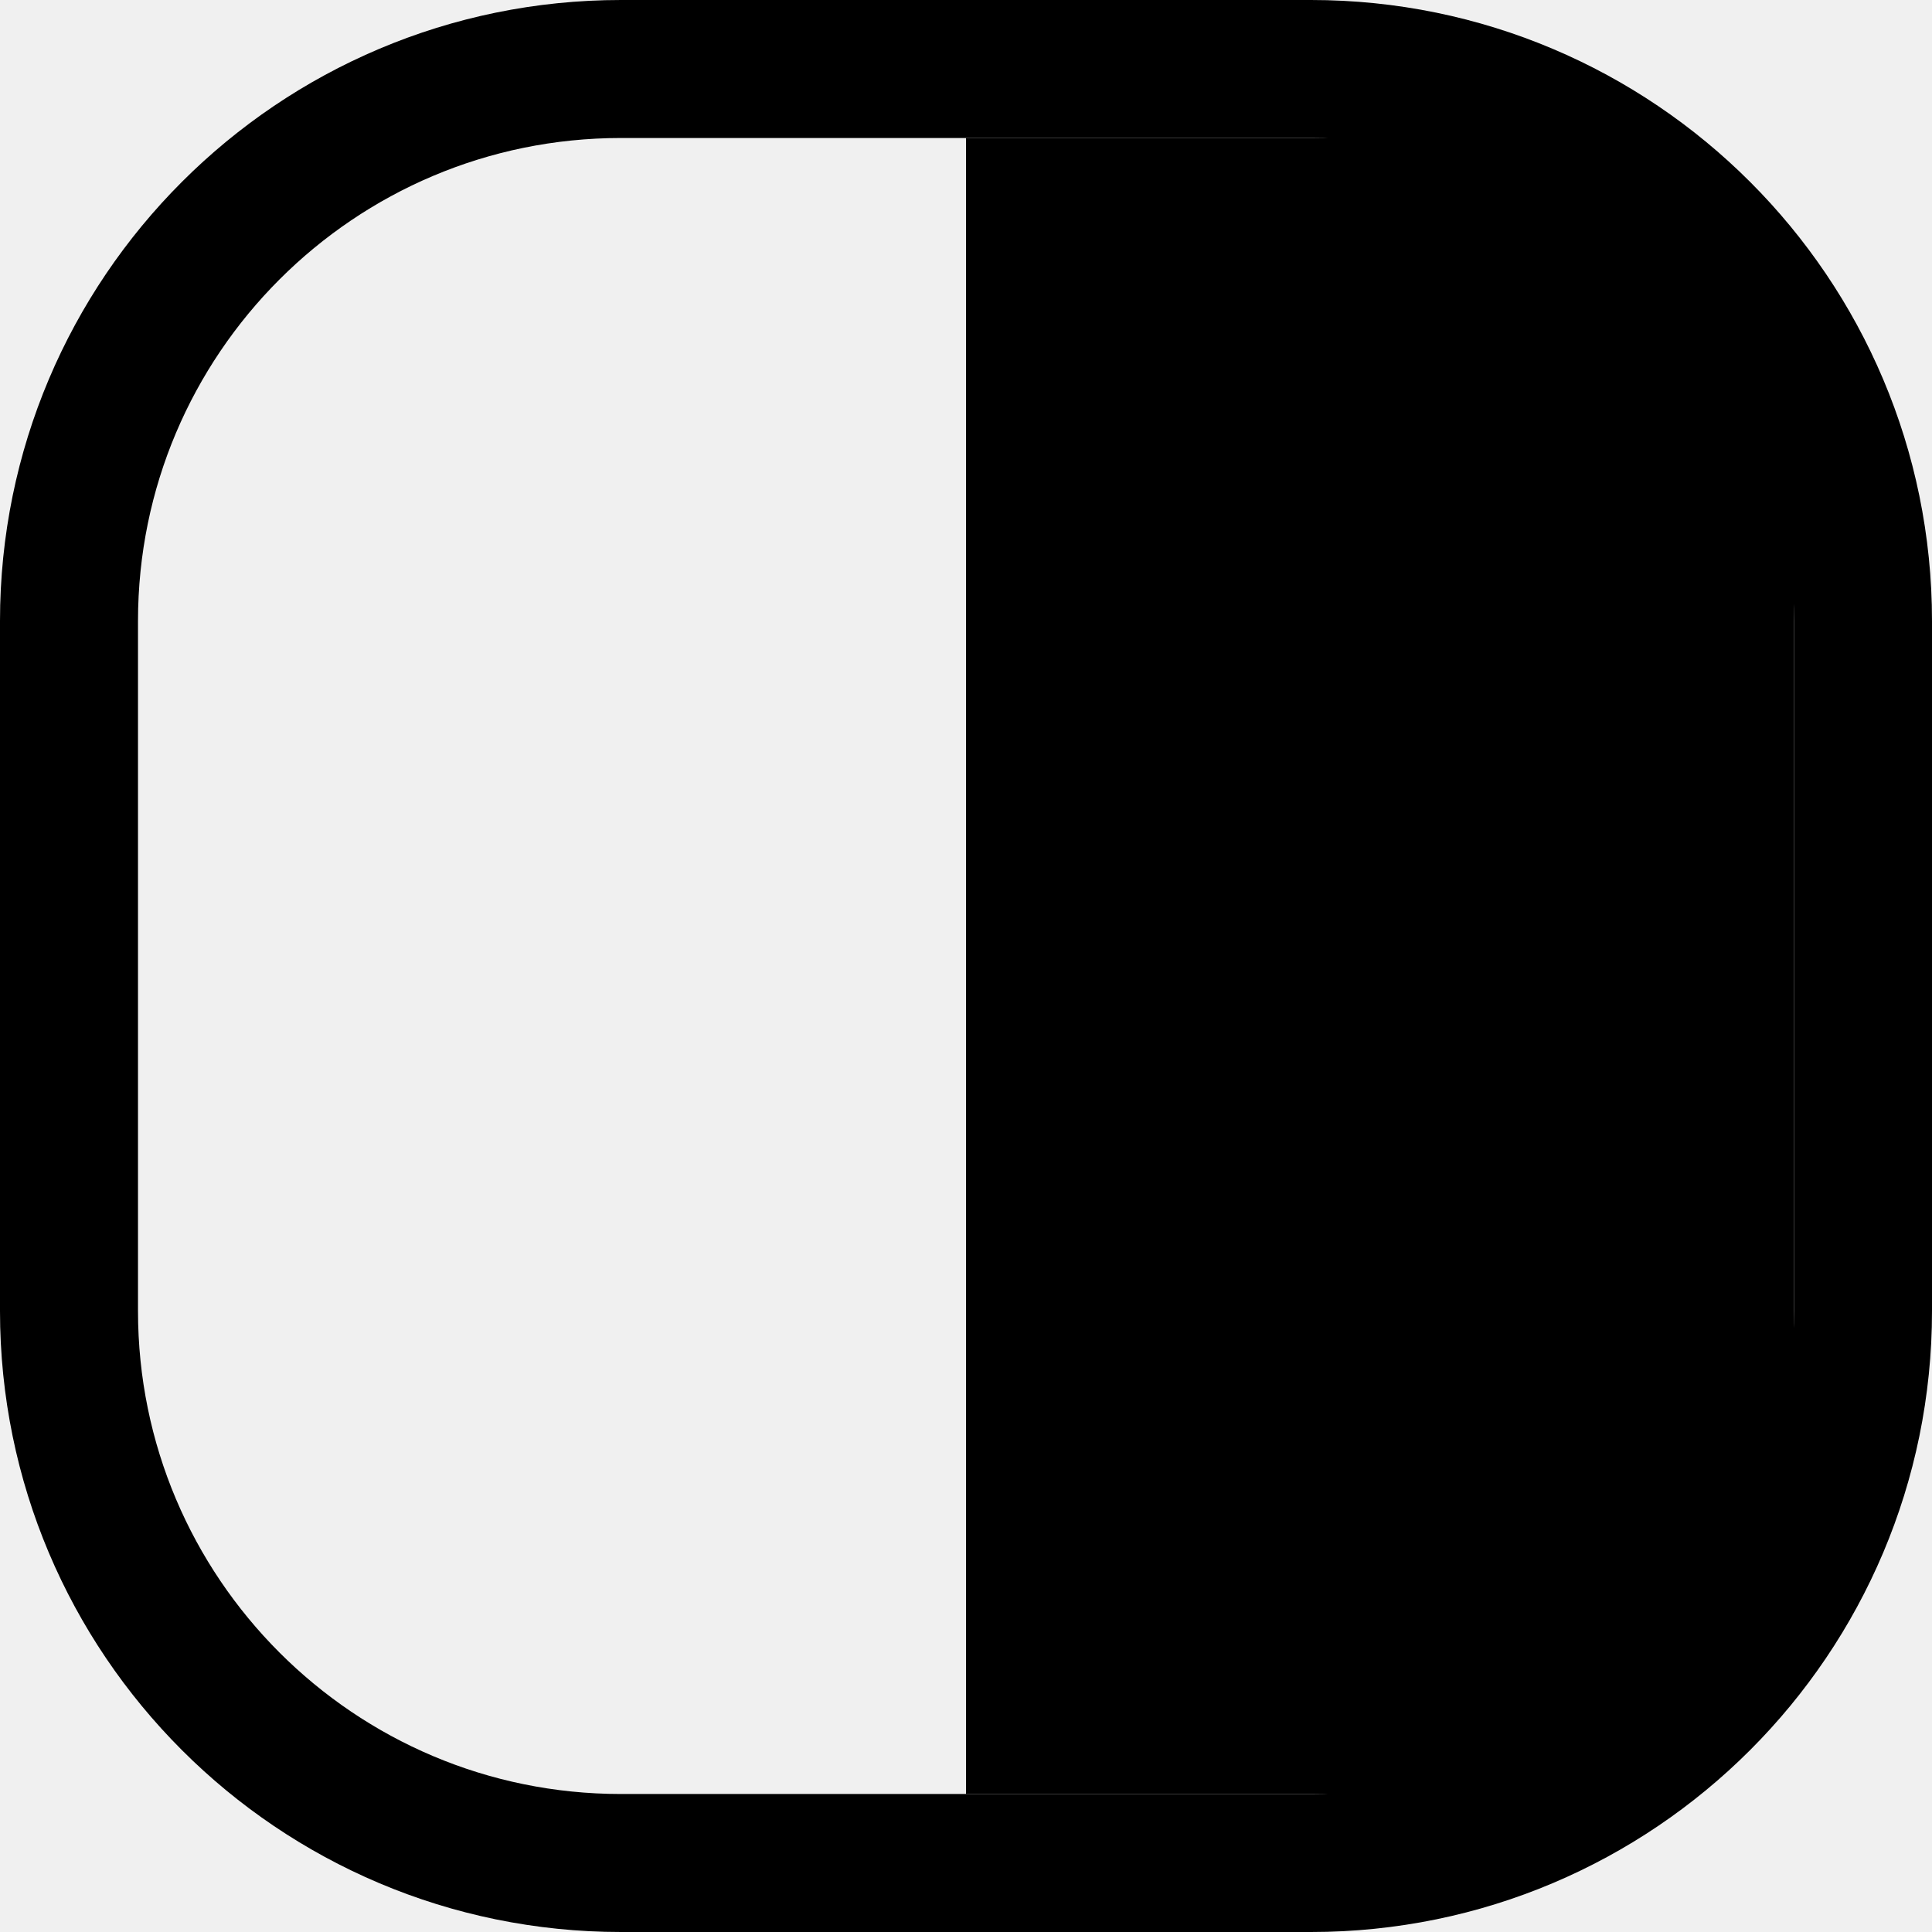
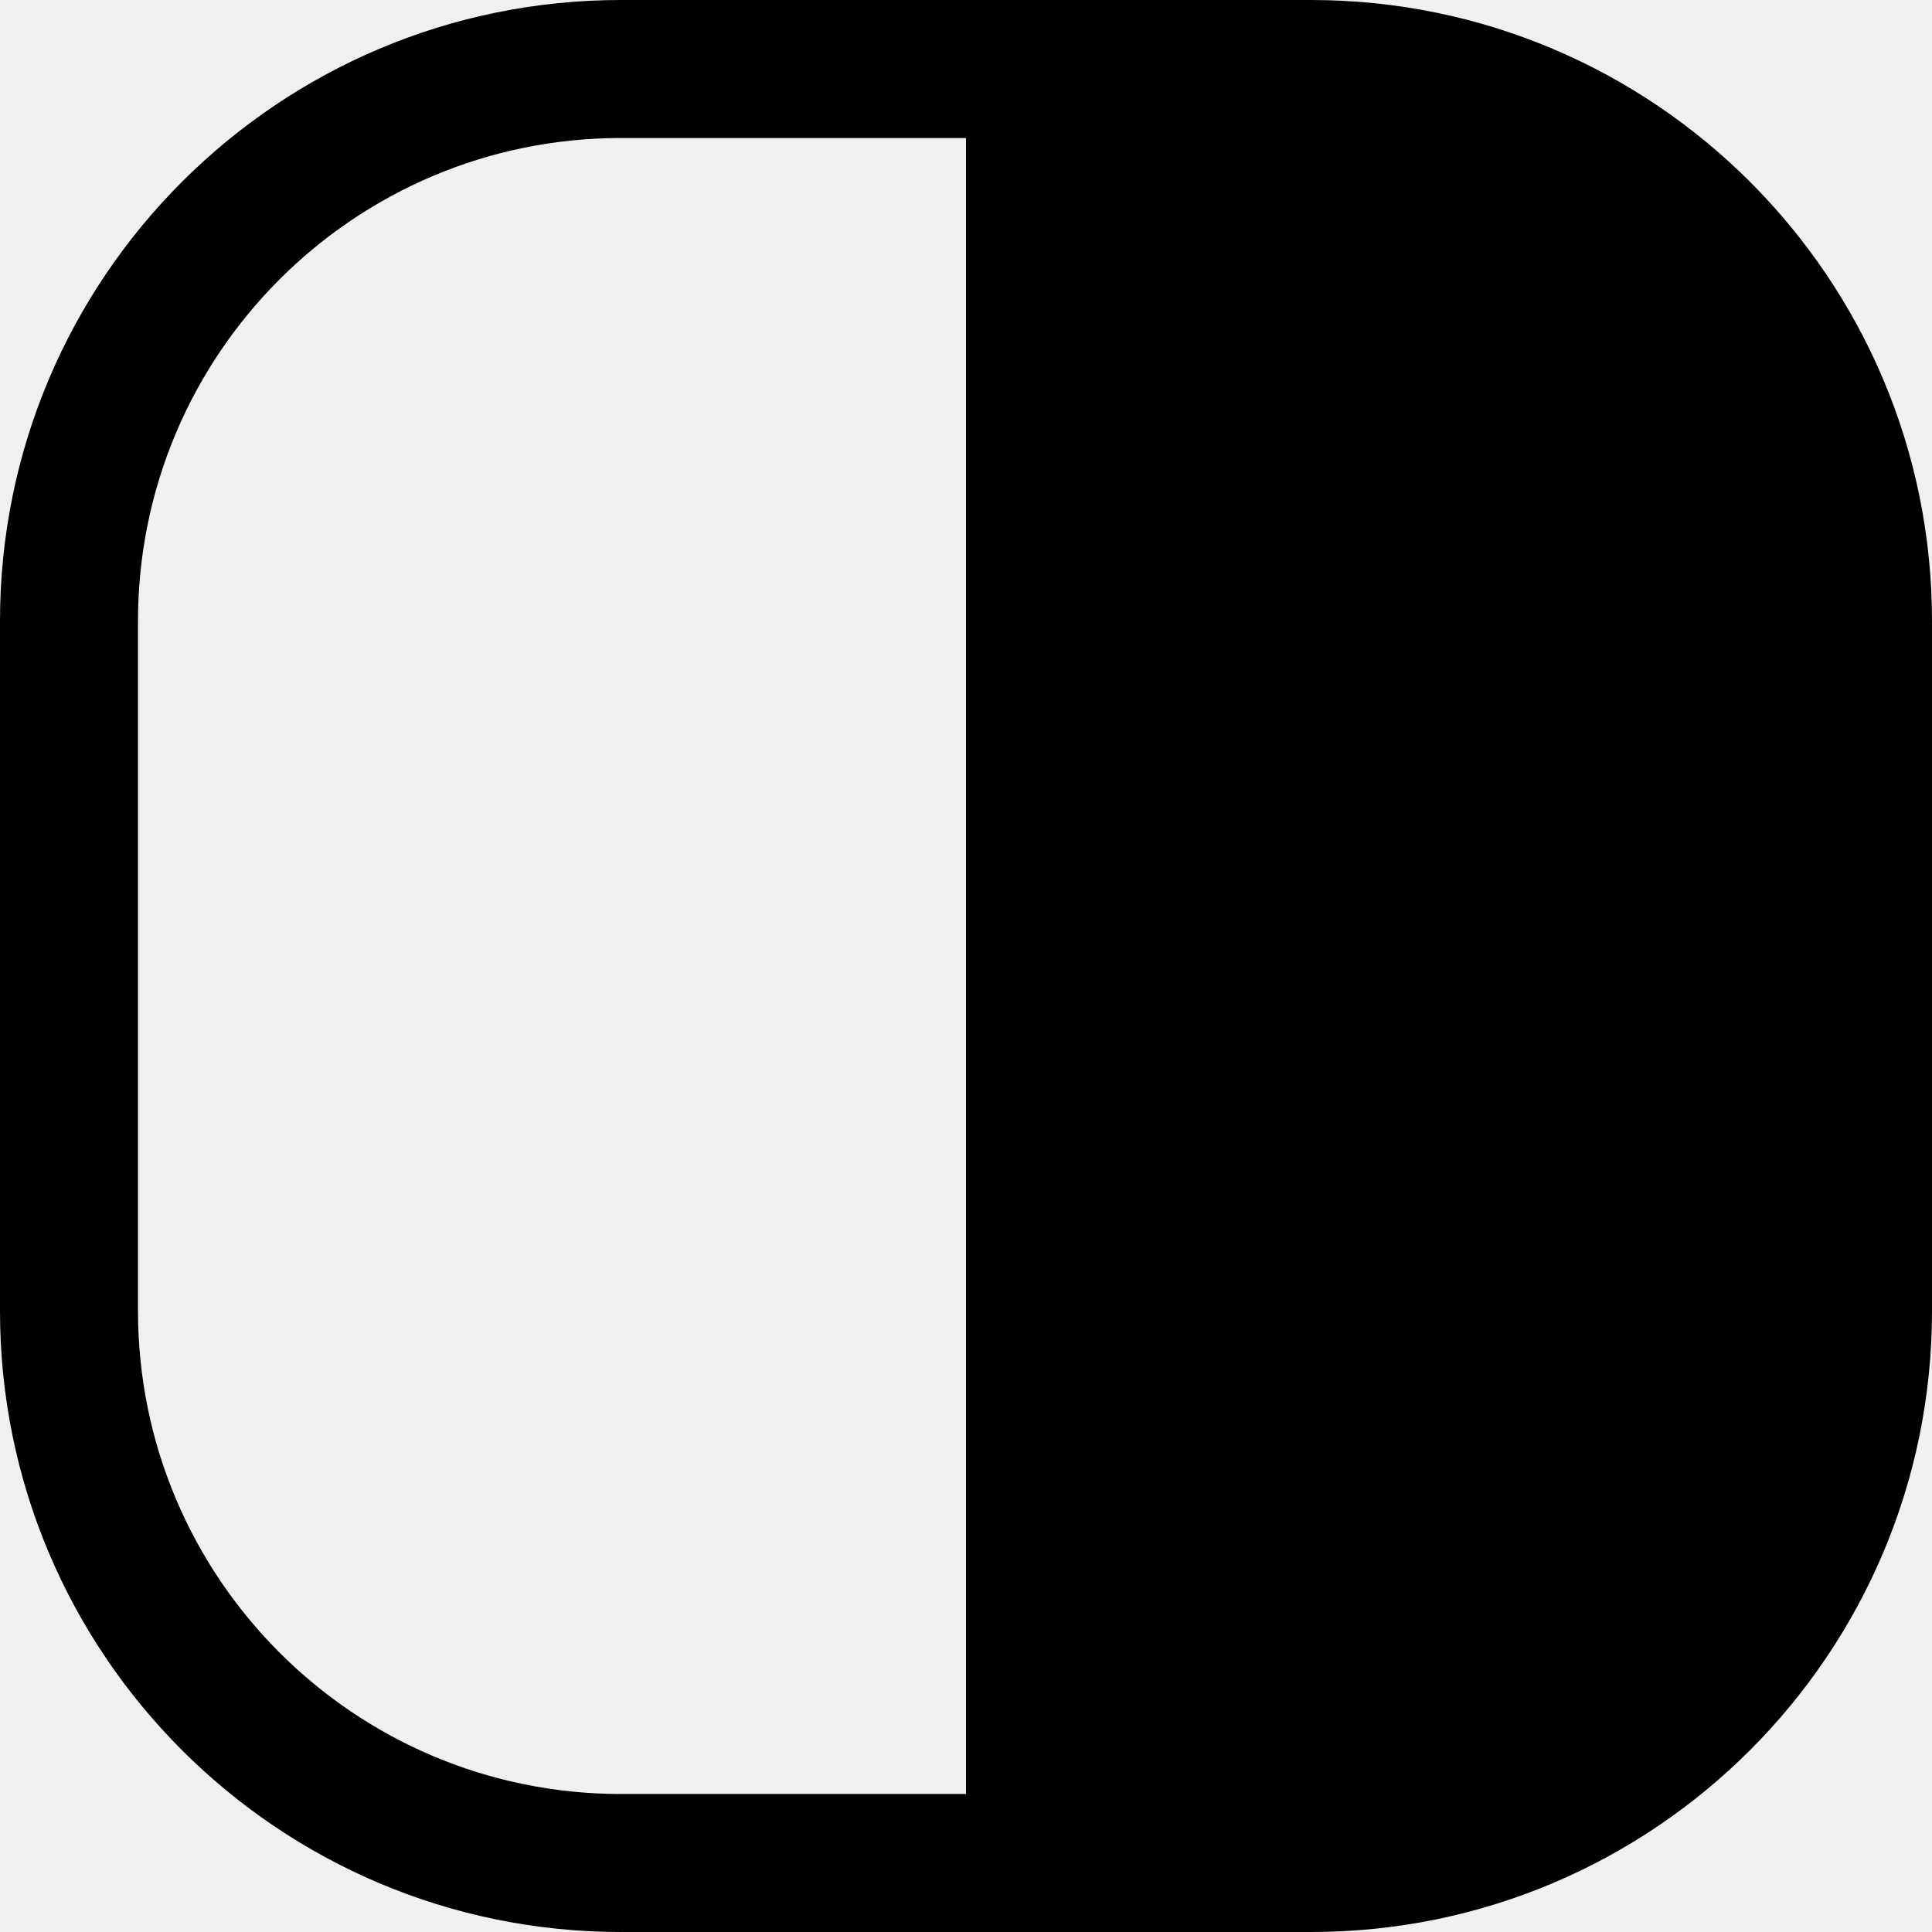
<svg xmlns="http://www.w3.org/2000/svg" width="14" height="14" viewBox="0 0 14 14" fill="none">
-   <path d="M0.5 4.5V9.5C0.5 11.709 2.291 13.5 4.5 13.5H9.5C11.709 13.5 13.5 11.709 13.5 9.5V4.5C13.5 2.291 11.709 0.5 9.5 0.5H4.5C2.291 0.5 0.5 2.291 0.5 4.5Z" stroke="black" stroke-linecap="round" />
-   <mask id="path-2-inside-1_1970_66425" fill="white">
-     <path d="M7 1V13L10 13C11.657 13 13 11.657 13 10L13 4C13 2.343 11.657 1 10 1L7 1Z" />
-   </mask>
-   <path d="M7 13H9.18674e-06V20L7 20L7 13ZM7 1L7 -6L9.18674e-06 -6V1H7ZM10 13L10 6L10 6L10 13ZM13 10L6 10L6 10L13 10ZM13 4L6 4L6 4L13 4ZM10 1L10 8L10 8L10 1ZM14 13V1H9.18674e-06V13H14ZM7 20L10 20L10 6L7 6L7 20ZM20 10L20 4L6 4L6 10L20 10ZM10 -6L7 -6L7 8L10 8L10 -6ZM20 4C20 -1.523 15.523 -6 10 -6L10 8C7.791 8 6 6.209 6 4L20 4ZM10 20C15.523 20 20 15.523 20 10L6 10C6 7.791 7.791 6 10 6L10 20Z" fill="black" mask="url(#path-2-inside-1_1970_66425)" />
+   <path fill-rule="evenodd" clip-rule="evenodd" d="M4.5 0C2.015 0 0 2.015 0 4.5V9.5C0 11.985 2.015 14 4.5 14H9.5C11.985 14 14 11.985 14 9.5V4.5C14 2.015 11.985 0 9.5 0H4.5ZM4.5 1C2.567 1 1 2.567 1 4.5V9.5C1 11.433 2.567 13 4.5 13H7V1H4.5Z" fill="black" />
</svg>
